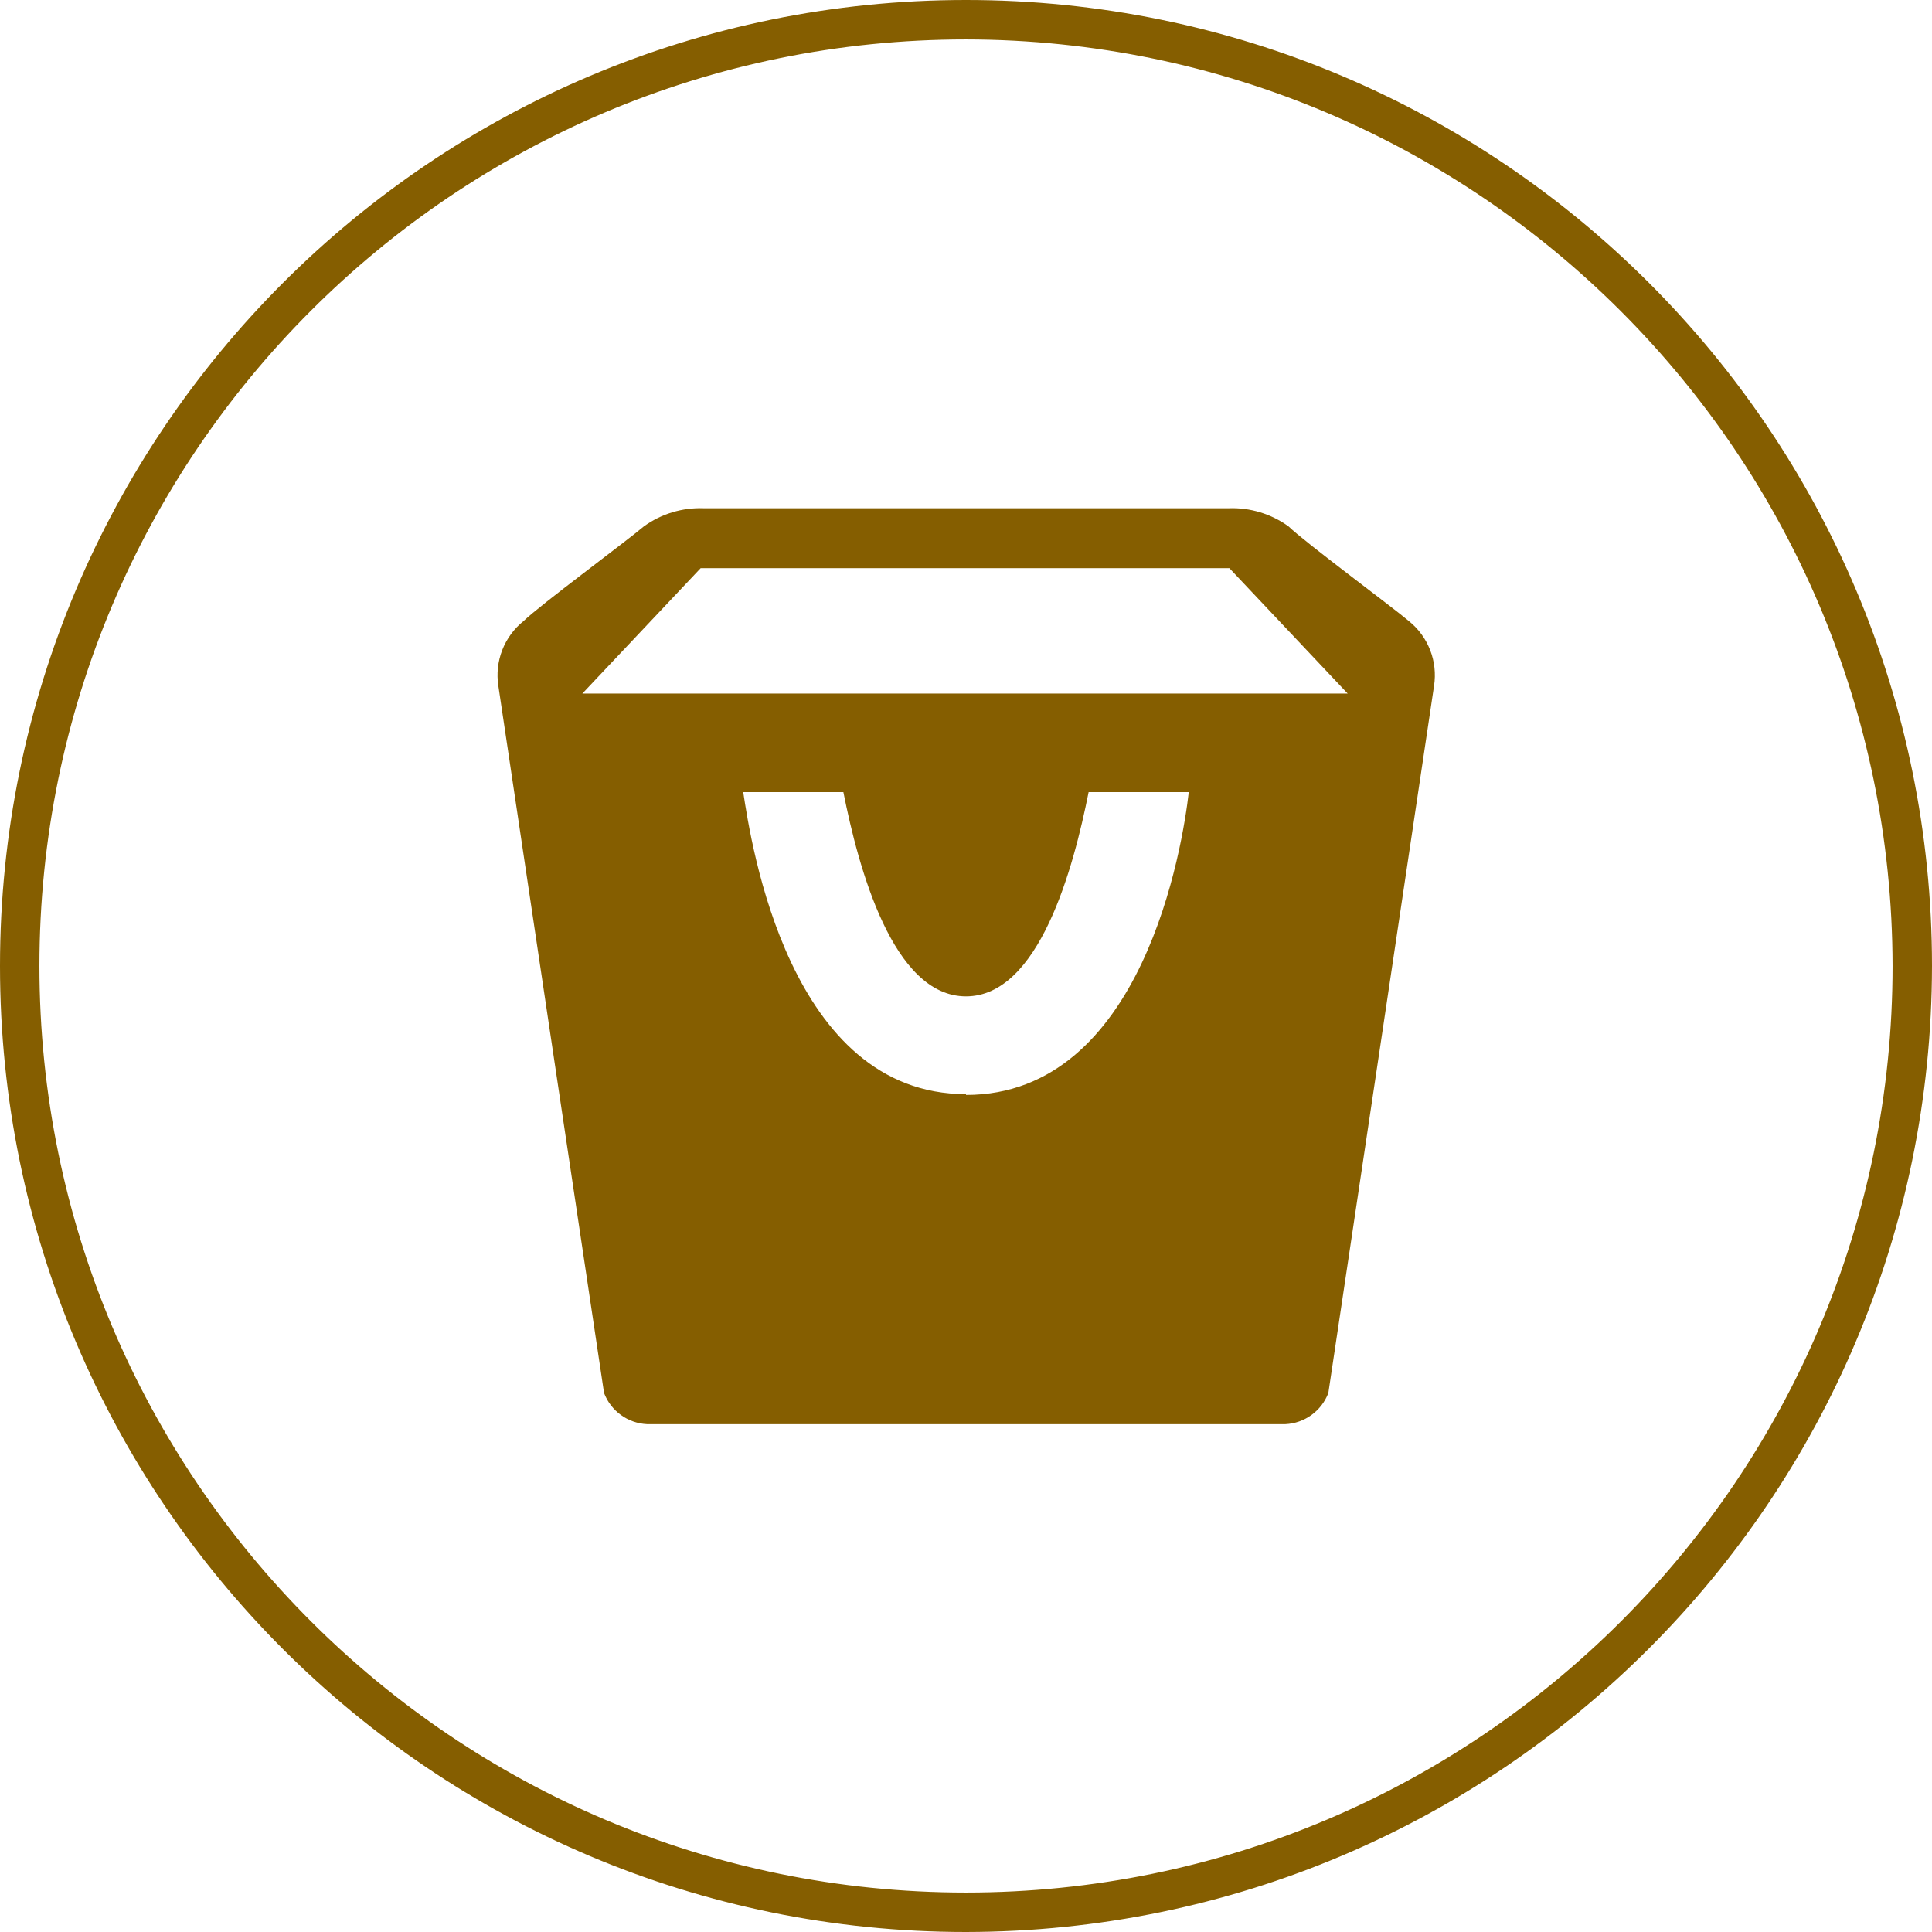
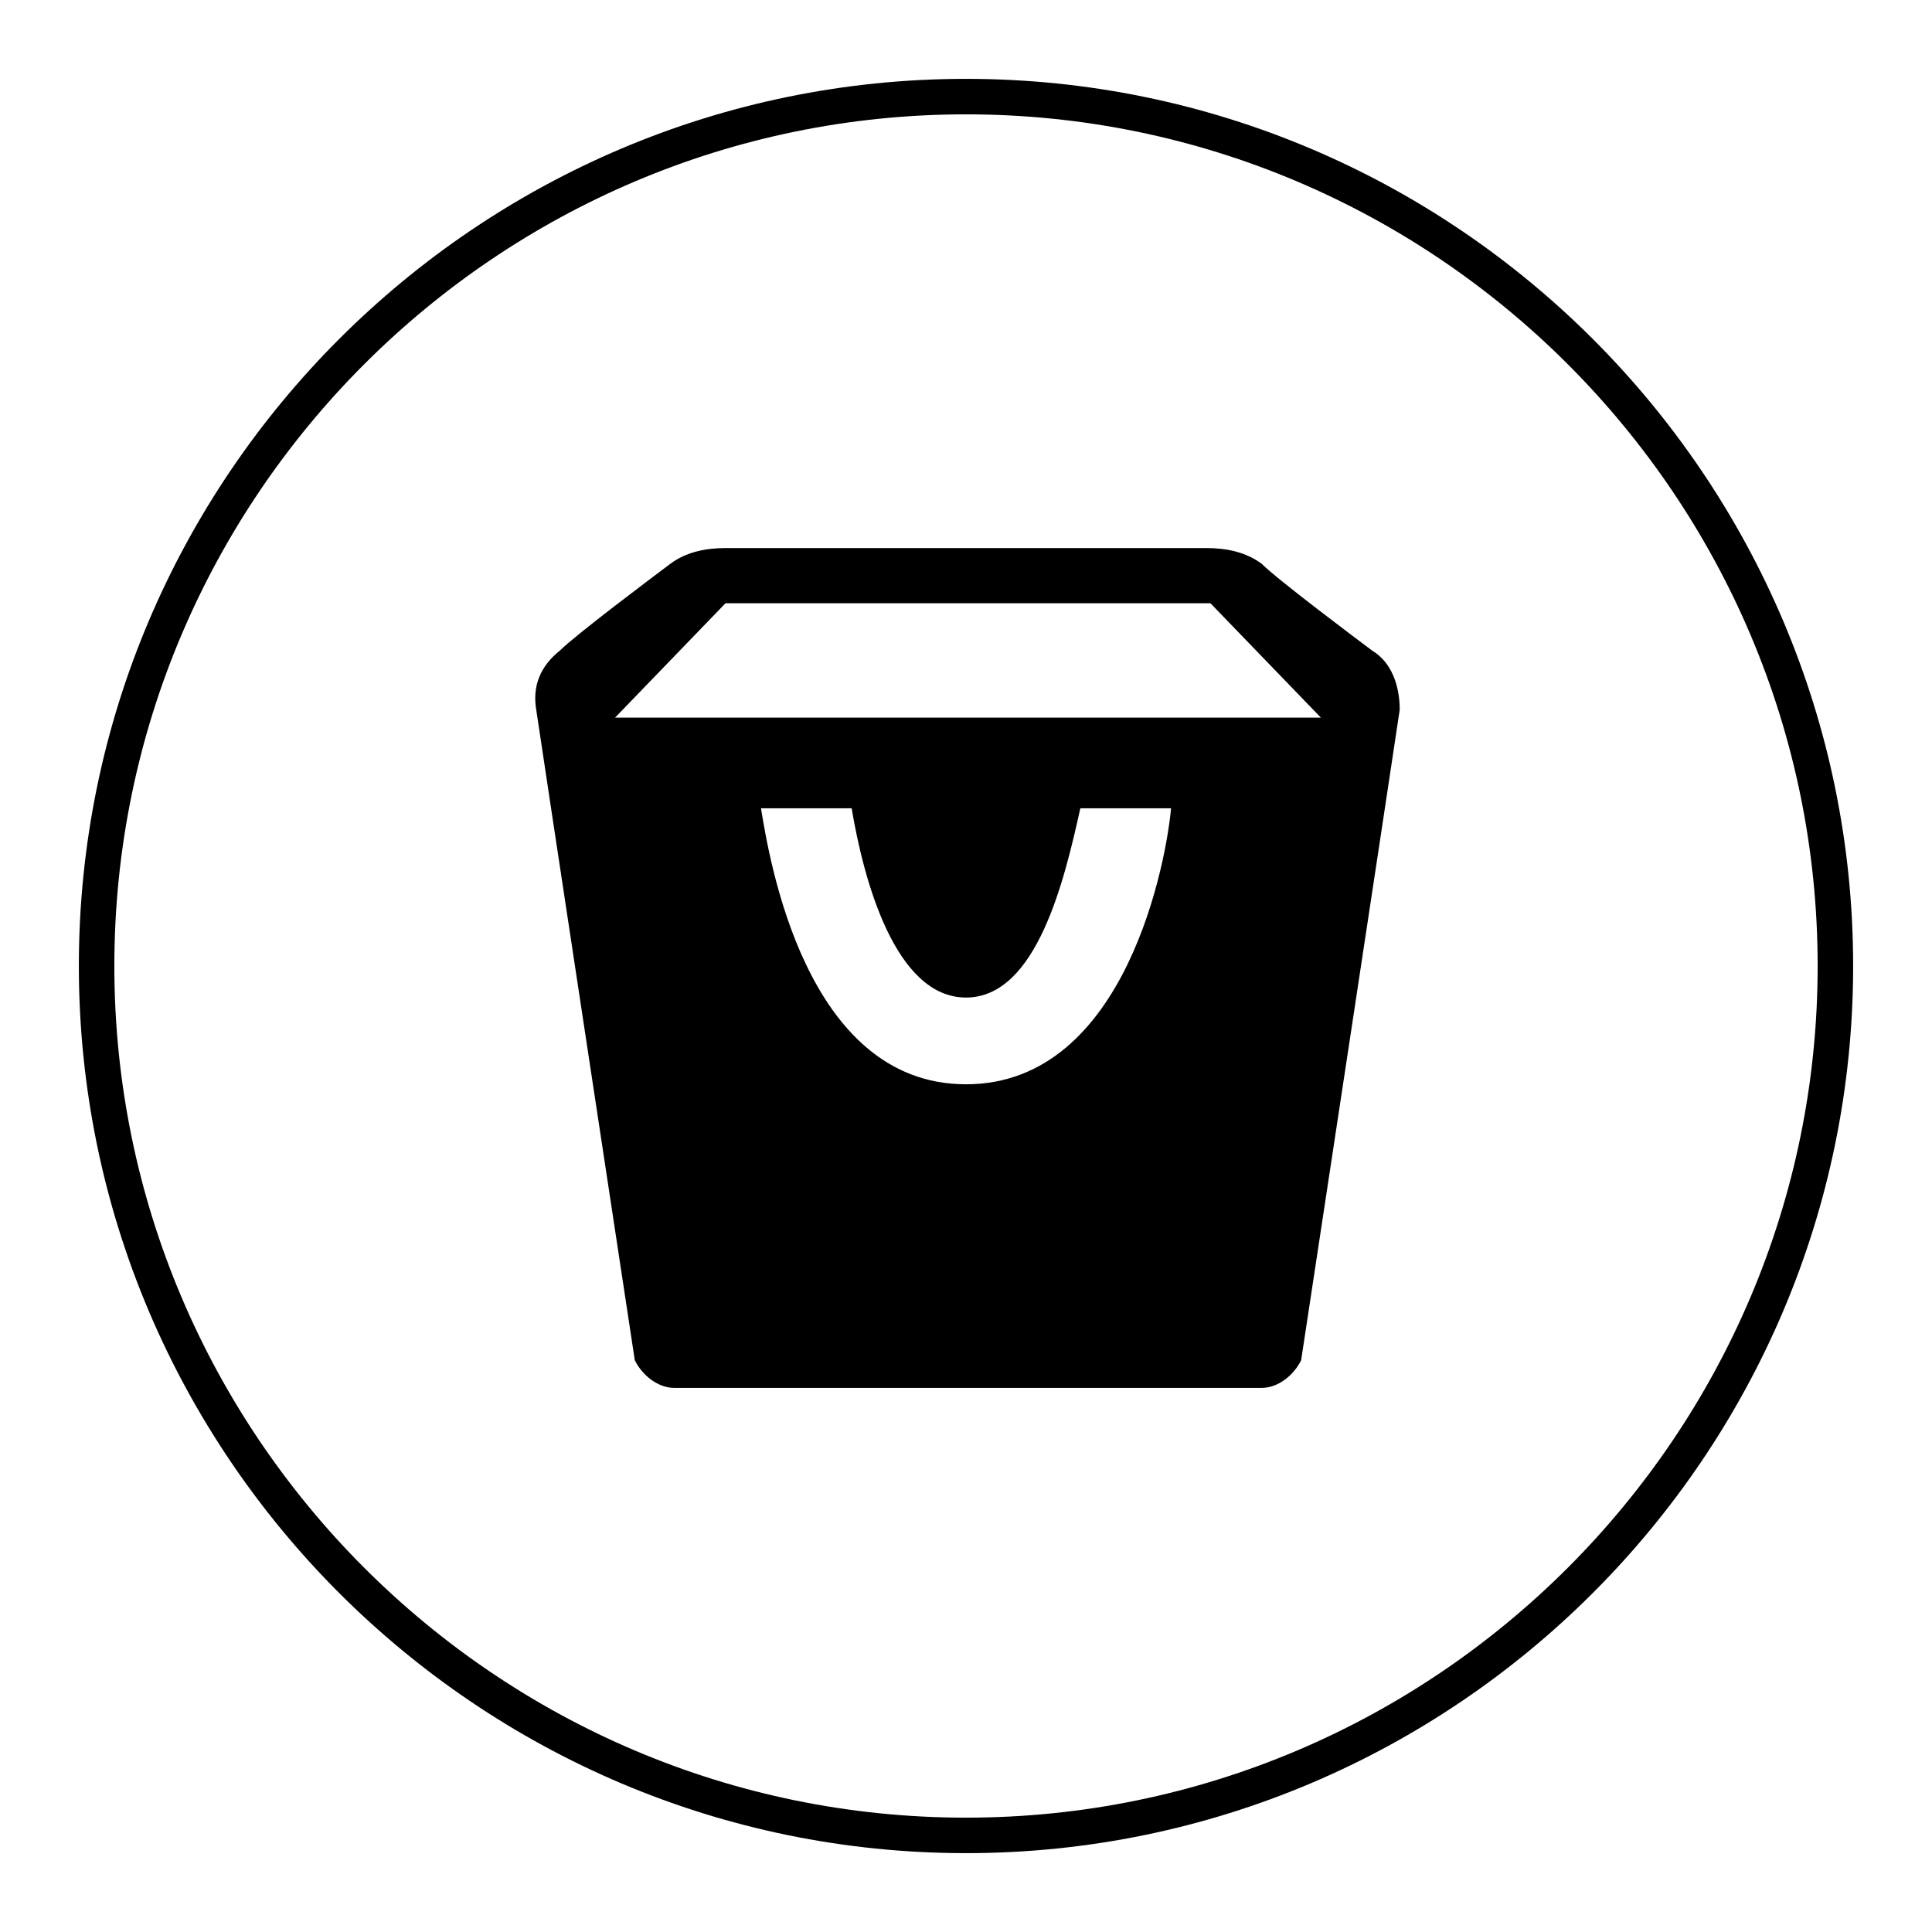
- <svg xmlns="http://www.w3.org/2000/svg" viewBox="0 0 49 49">
-   <defs>
-     <style>.cls-1{fill:#855e00;}</style>
-   </defs>
-   <g id="圖層_2" data-name="圖層 2">
-     <g id="圖層_1-2" data-name="圖層 1">
-       <path class="cls-1" d="M35.73,15.75c-.41-.35-2.64-2-3.05-2.4a2.44,2.44,0,0,0-1.52-.46H17.85a2.44,2.44,0,0,0-1.52.46c-.42.36-2.64,2-3.05,2.4a1.76,1.76,0,0,0-.64,1.65c.11.76,2.68,17.93,2.68,17.93a1.23,1.23,0,0,0,1.09.79H32.6a1.23,1.23,0,0,0,1.09-.79s2.57-17.17,2.68-17.93A1.76,1.76,0,0,0,35.73,15.75Zm-11.23,12c-4.49,0-5.45-6.35-5.65-7.66h2.54c.38,1.91,1.25,5.18,3.11,5.18s2.73-3.27,3.11-5.18h2.54C30,21.42,29,27.77,24.5,27.77ZM14.77,17.59l3-3.18H31.18l3,3.18Z" />
-       <path class="cls-1" d="M24.5,49A24.5,24.5,0,1,1,49,24.5,24.53,24.53,0,0,1,24.5,49Zm0-48A23.5,23.5,0,1,0,48,24.5,23.53,23.53,0,0,0,24.5,1Z" />
+ <svg xmlns="http://www.w3.org/2000/svg" version="1.1" id="圖層_1" x="0px" y="0px" viewBox="0 0 49 49" style="enable-background:new 0 0 49 49;" xml:space="preserve">
+   <g id="圖層_2">
+     <g id="圖層_1-2">
+       <path class="st0" d="M34.8,16.5c-0.4-0.3-2.4-1.8-2.8-2.2c-0.4-0.3-0.9-0.4-1.4-0.4H18.4c-0.5,0-1,0.1-1.4,0.4    c-0.4,0.3-2.4,1.8-2.8,2.2c-0.5,0.4-0.7,0.9-0.6,1.5c0.1,0.7,2.5,16.5,2.5,16.5c0.2,0.4,0.6,0.7,1,0.7h14.9c0.4,0,0.8-0.3,1-0.7    c0,0,2.4-15.8,2.5-16.5C35.5,17.4,35.3,16.8,34.8,16.5z M24.5,27.5c-4.1,0-5-5.8-5.2-7h2.3c0.3,1.8,1.1,4.8,2.9,4.8s2.5-3,2.9-4.8    h2.3C29.6,21.7,28.6,27.5,24.5,27.5L24.5,27.5z M15.6,18.2l2.8-2.9h12.3l2.8,2.9H15.6z" />
+       <path class="st0" d="M24.5,47C12.1,47,2,36.9,2,24.5S12.1,2,24.5,2S47,12.1,47,24.5C47,36.9,36.9,47,24.5,47z M24.5,2.9    c-11.9,0-21.6,9.7-21.6,21.6s9.7,21.6,21.6,21.6s21.6-9.7,21.6-21.6C46.1,12.6,36.4,2.9,24.5,2.9z" />
    </g>
  </g>
</svg>
